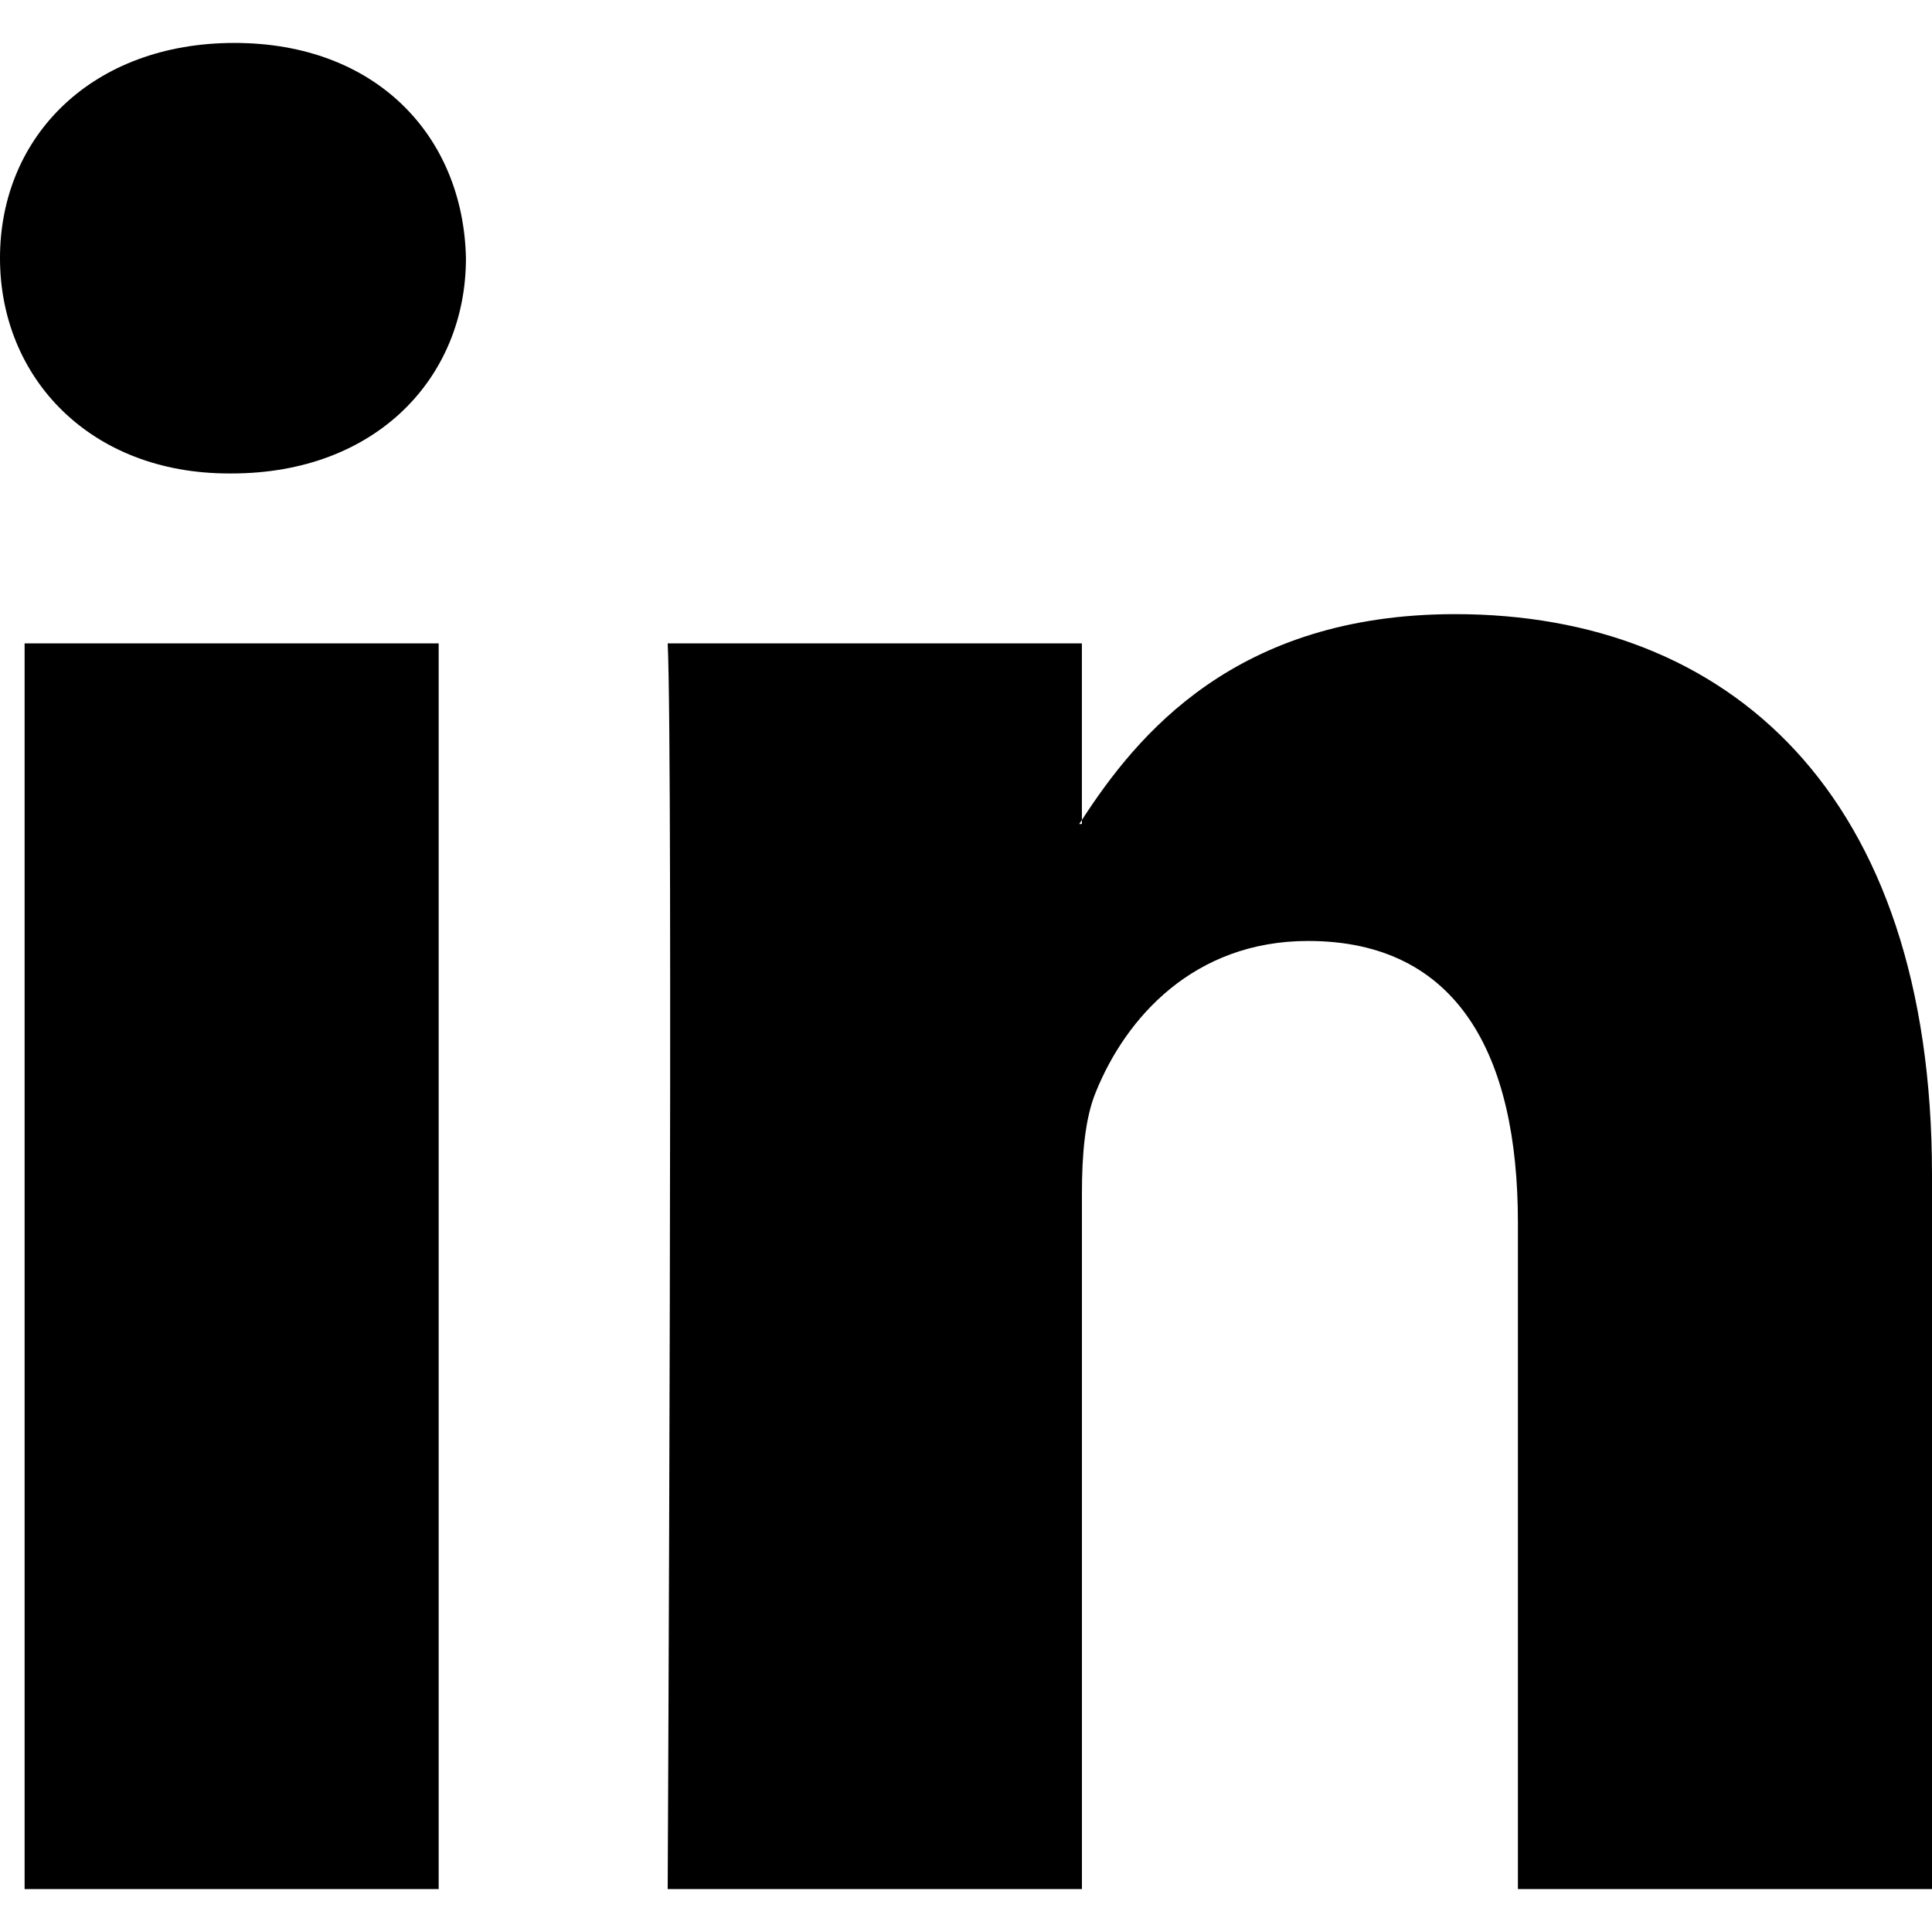
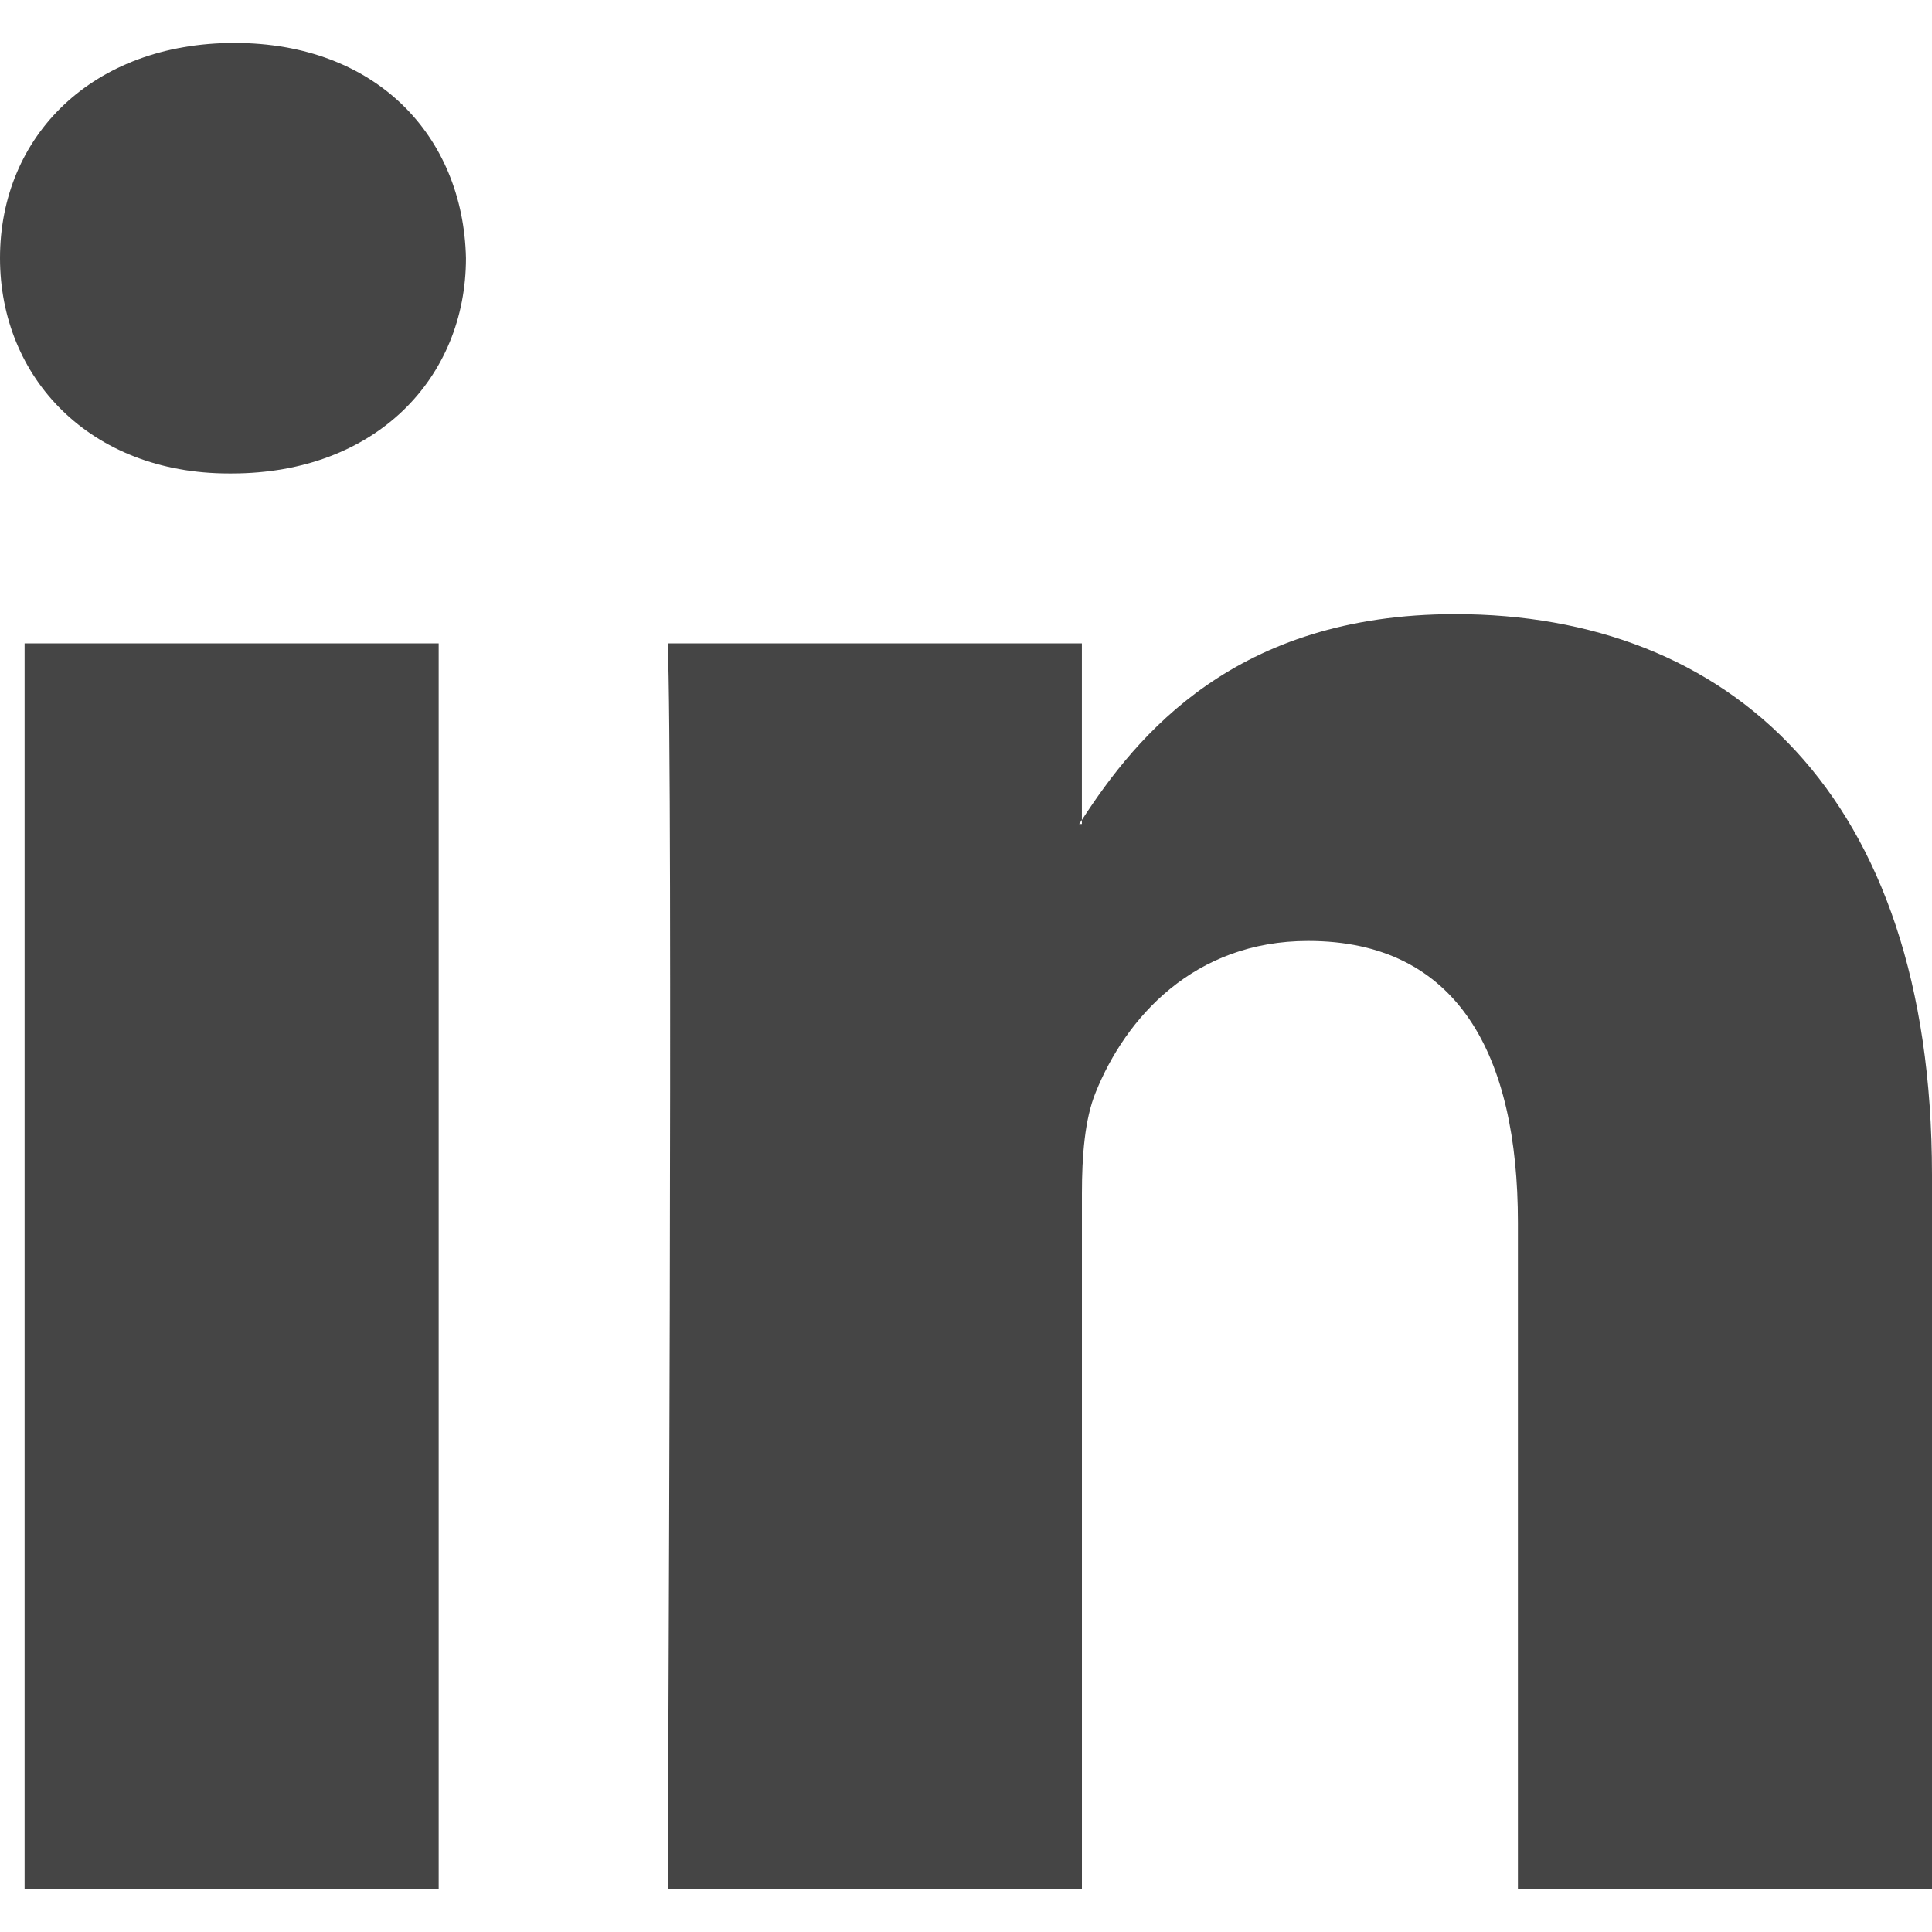
- <svg xmlns="http://www.w3.org/2000/svg" version="1.1" id="Capa_1" x="0px" y="0px" width="430.117px" height="430.117px" viewBox="0 0 430.117 430.117" style="enable-background:new 0 0 430.117 430.117;" xml:space="preserve">
+ <svg xmlns="http://www.w3.org/2000/svg" version="1.1" id="Capa_1" x="0px" y="0px" width="430.117px" height="430.117px" viewBox="0 0 430.117 430.117" style="enable-background:new 0 0 430.117 430.117;" xml:space="preserve" fill="#454545">
  <g>
    <path id="LinkedIn" d="M430.117,261.543V420.56h-92.188V272.193c0-37.271-13.334-62.707-46.703-62.707   c-25.473,0-40.632,17.142-47.301,33.724c-2.432,5.928-3.058,14.179-3.058,22.477V420.56h-92.219c0,0,1.242-251.285,0-277.32h92.21   v39.309c-0.187,0.294-0.43,0.611-0.606,0.896h0.606v-0.896c12.251-18.869,34.13-45.824,83.102-45.824   C384.633,136.724,430.117,176.361,430.117,261.543z M52.183,9.558C20.635,9.558,0,30.251,0,57.463   c0,26.619,20.038,47.94,50.959,47.94h0.616c32.159,0,52.159-21.317,52.159-47.94C103.128,30.251,83.734,9.558,52.183,9.558z    M5.477,420.56h92.184v-277.32H5.477V420.56z" />
  </g>
  <g>
</g>
  <g>
</g>
  <g>
</g>
  <g>
</g>
  <g>
</g>
  <g>
</g>
  <g>
</g>
  <g>
</g>
  <g>
</g>
  <g>
</g>
  <g>
</g>
  <g>
</g>
  <g>
</g>
  <g>
</g>
  <g>
</g>
</svg>
